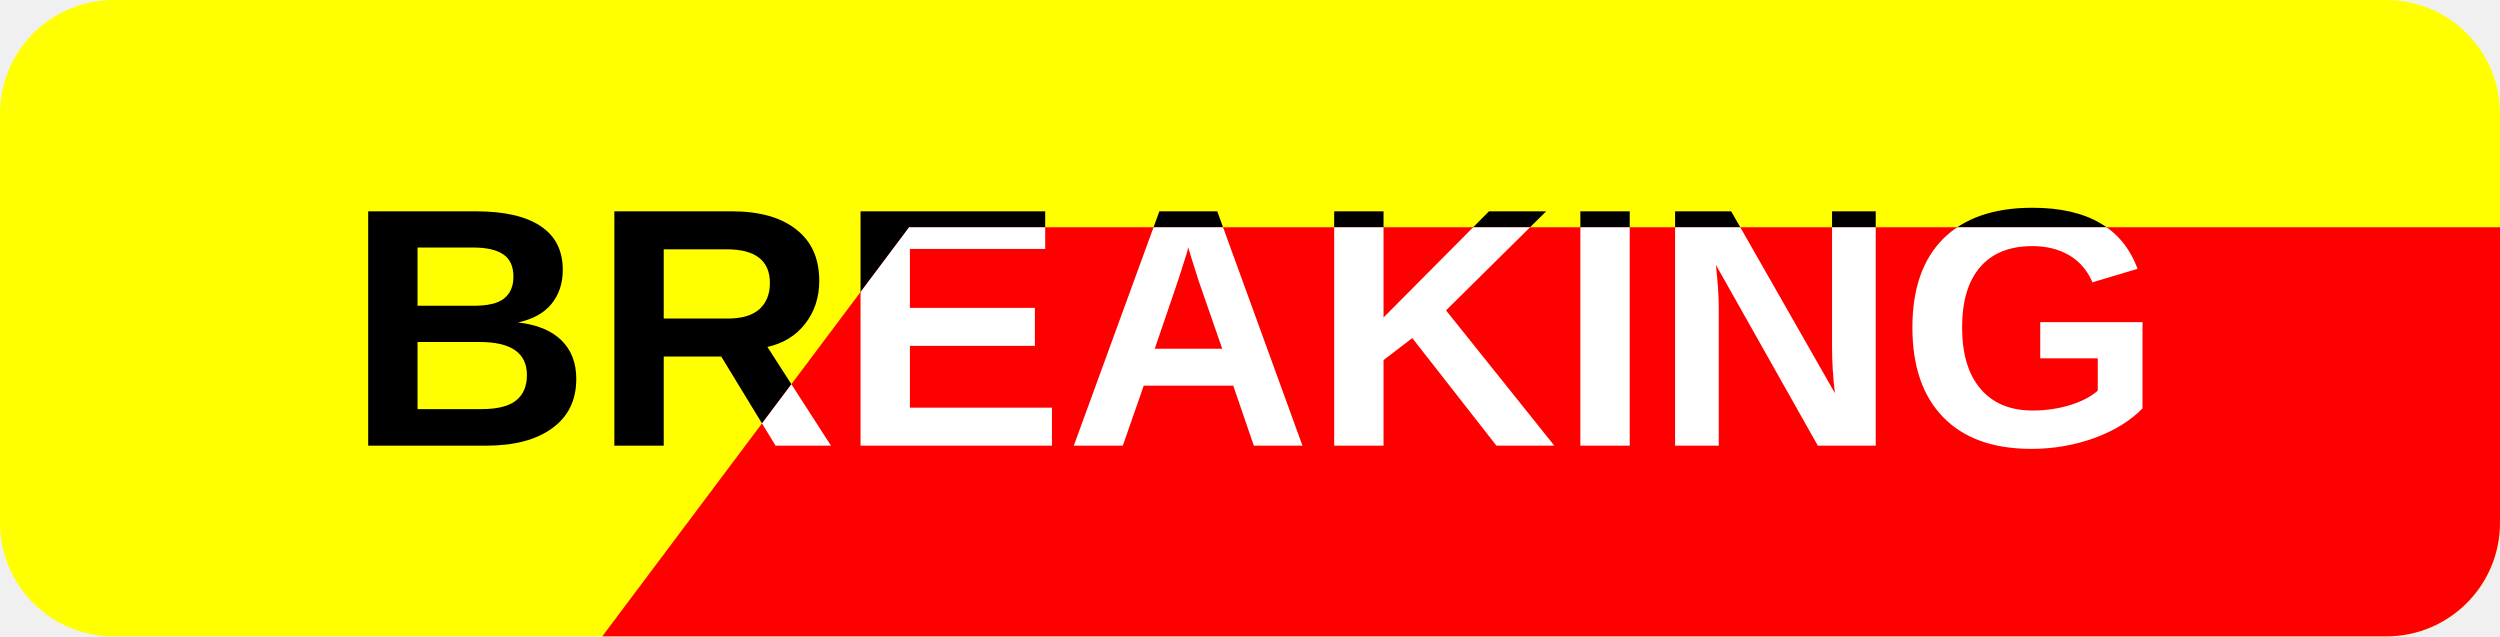
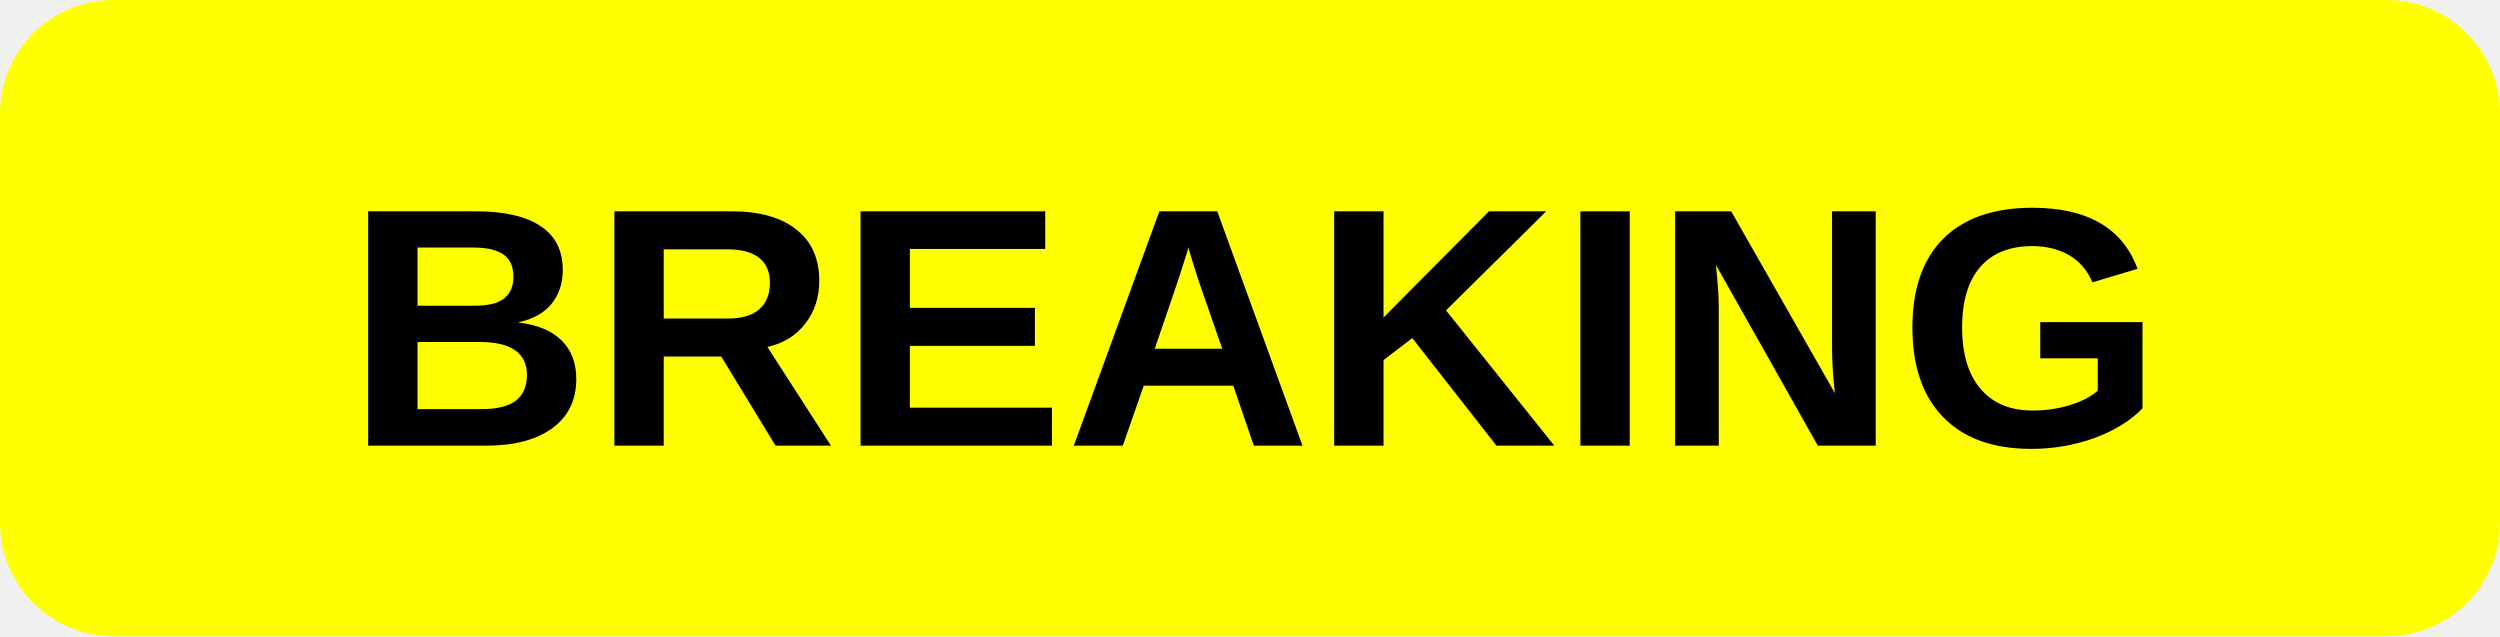
<svg xmlns="http://www.w3.org/2000/svg" class="breaking-swipe" viewBox="0 0 110 28">
  <defs>
    <clipPath id="breaking-swipe-red-layer">
      <polygon points="140,60 10,50 40,10, 180,10">
-         <animateTransform attributeName="transform" attributeType="XML" type="translate" dur="4s" keyTimes="0;0.20;0.50;0.7;1" values="100 -20; -40 -20; -40 -20; -200 -20; -200 -20;" repeatCount="indefinite" />
+         <animateTransform attributeName="transform" attributeType="XML" type="translate" dur="4s" keyTimes="0;0.20;0.50;0.7;1" values="70 -20; -130 -20; -130 -20; -280 -20; -280 -20;" repeatCount="indefinite" />
      </polygon>
    </clipPath>
    <style>
			.breaking-swipe-cls-1 {
			fill: #ff0;
			}

			.breaking-swipe-cls-2 {
			font-family: Arial-BoldMT, Arial;
			font-size: 15px;
			font-weight: 700;

			isolation: isolate;
			}

			.breaking-swipe-cls-3 {
			letter-spacing: .02em;
			}

			.breaking-swipe-rect-red {
			fill: #f00;
			}

+ 			#breaking-swipe-red-layer {
+ 				transform: translate(100px, 0px);
+ 			}
+ 
			.breaking-swipe-text-red {
			fill: #fff;
			}
		</style>
  </defs>
  <g>
    <g width="110" height="28">
      <rect class="breaking-swipe-cls-1" width="110" height="28" rx="5" />
      <text class="breaking-swipe-cls-2" transform="translate(15.20 19.61)">
				BREAKING
			</text>
    </g>
    <g style="clip-path:url(#breaking-swipe-red-layer); -webkit-clip-path:url(#breaking-swipe-red-layer);" width="110" height="28">
      <rect class="breaking-swipe-cls-1 breaking-swipe-rect-red" width="110" height="28" rx="5" />
      <text class="breaking-swipe-cls-2 breaking-swipe-text-red" transform="translate(15.20 19.61)">
				BREAKING
			</text>
    </g>
  </g>
</svg>
